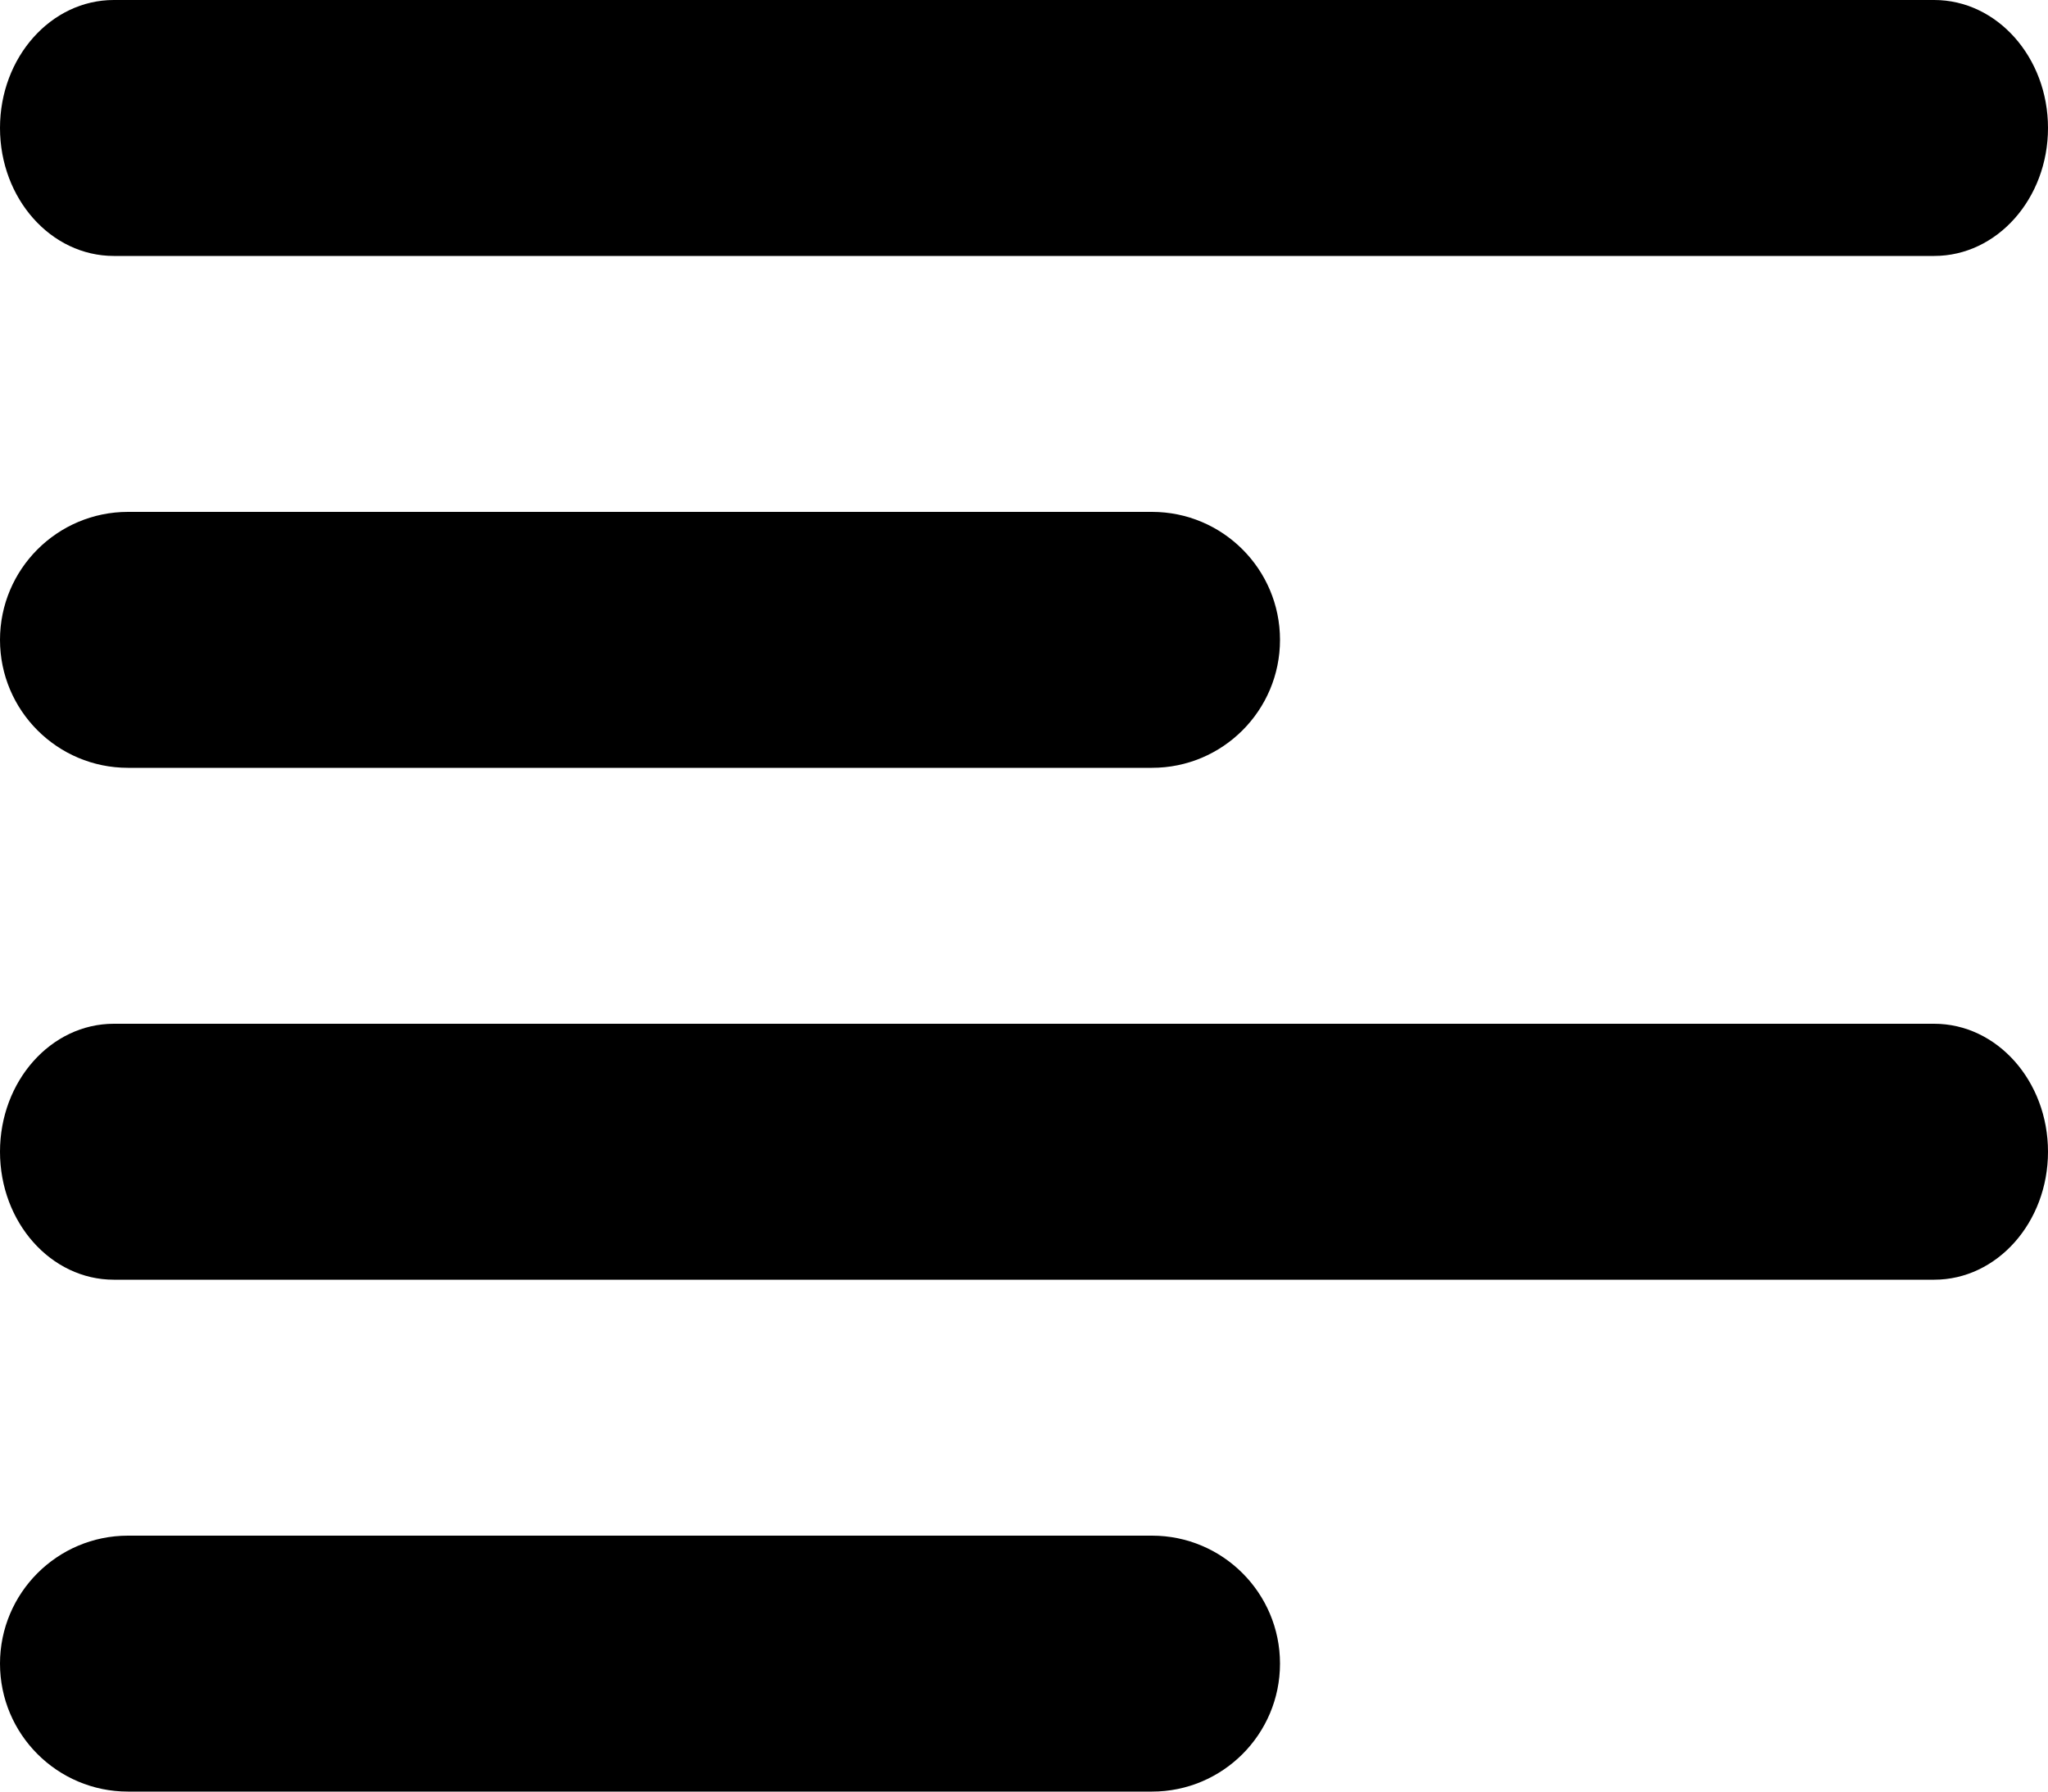
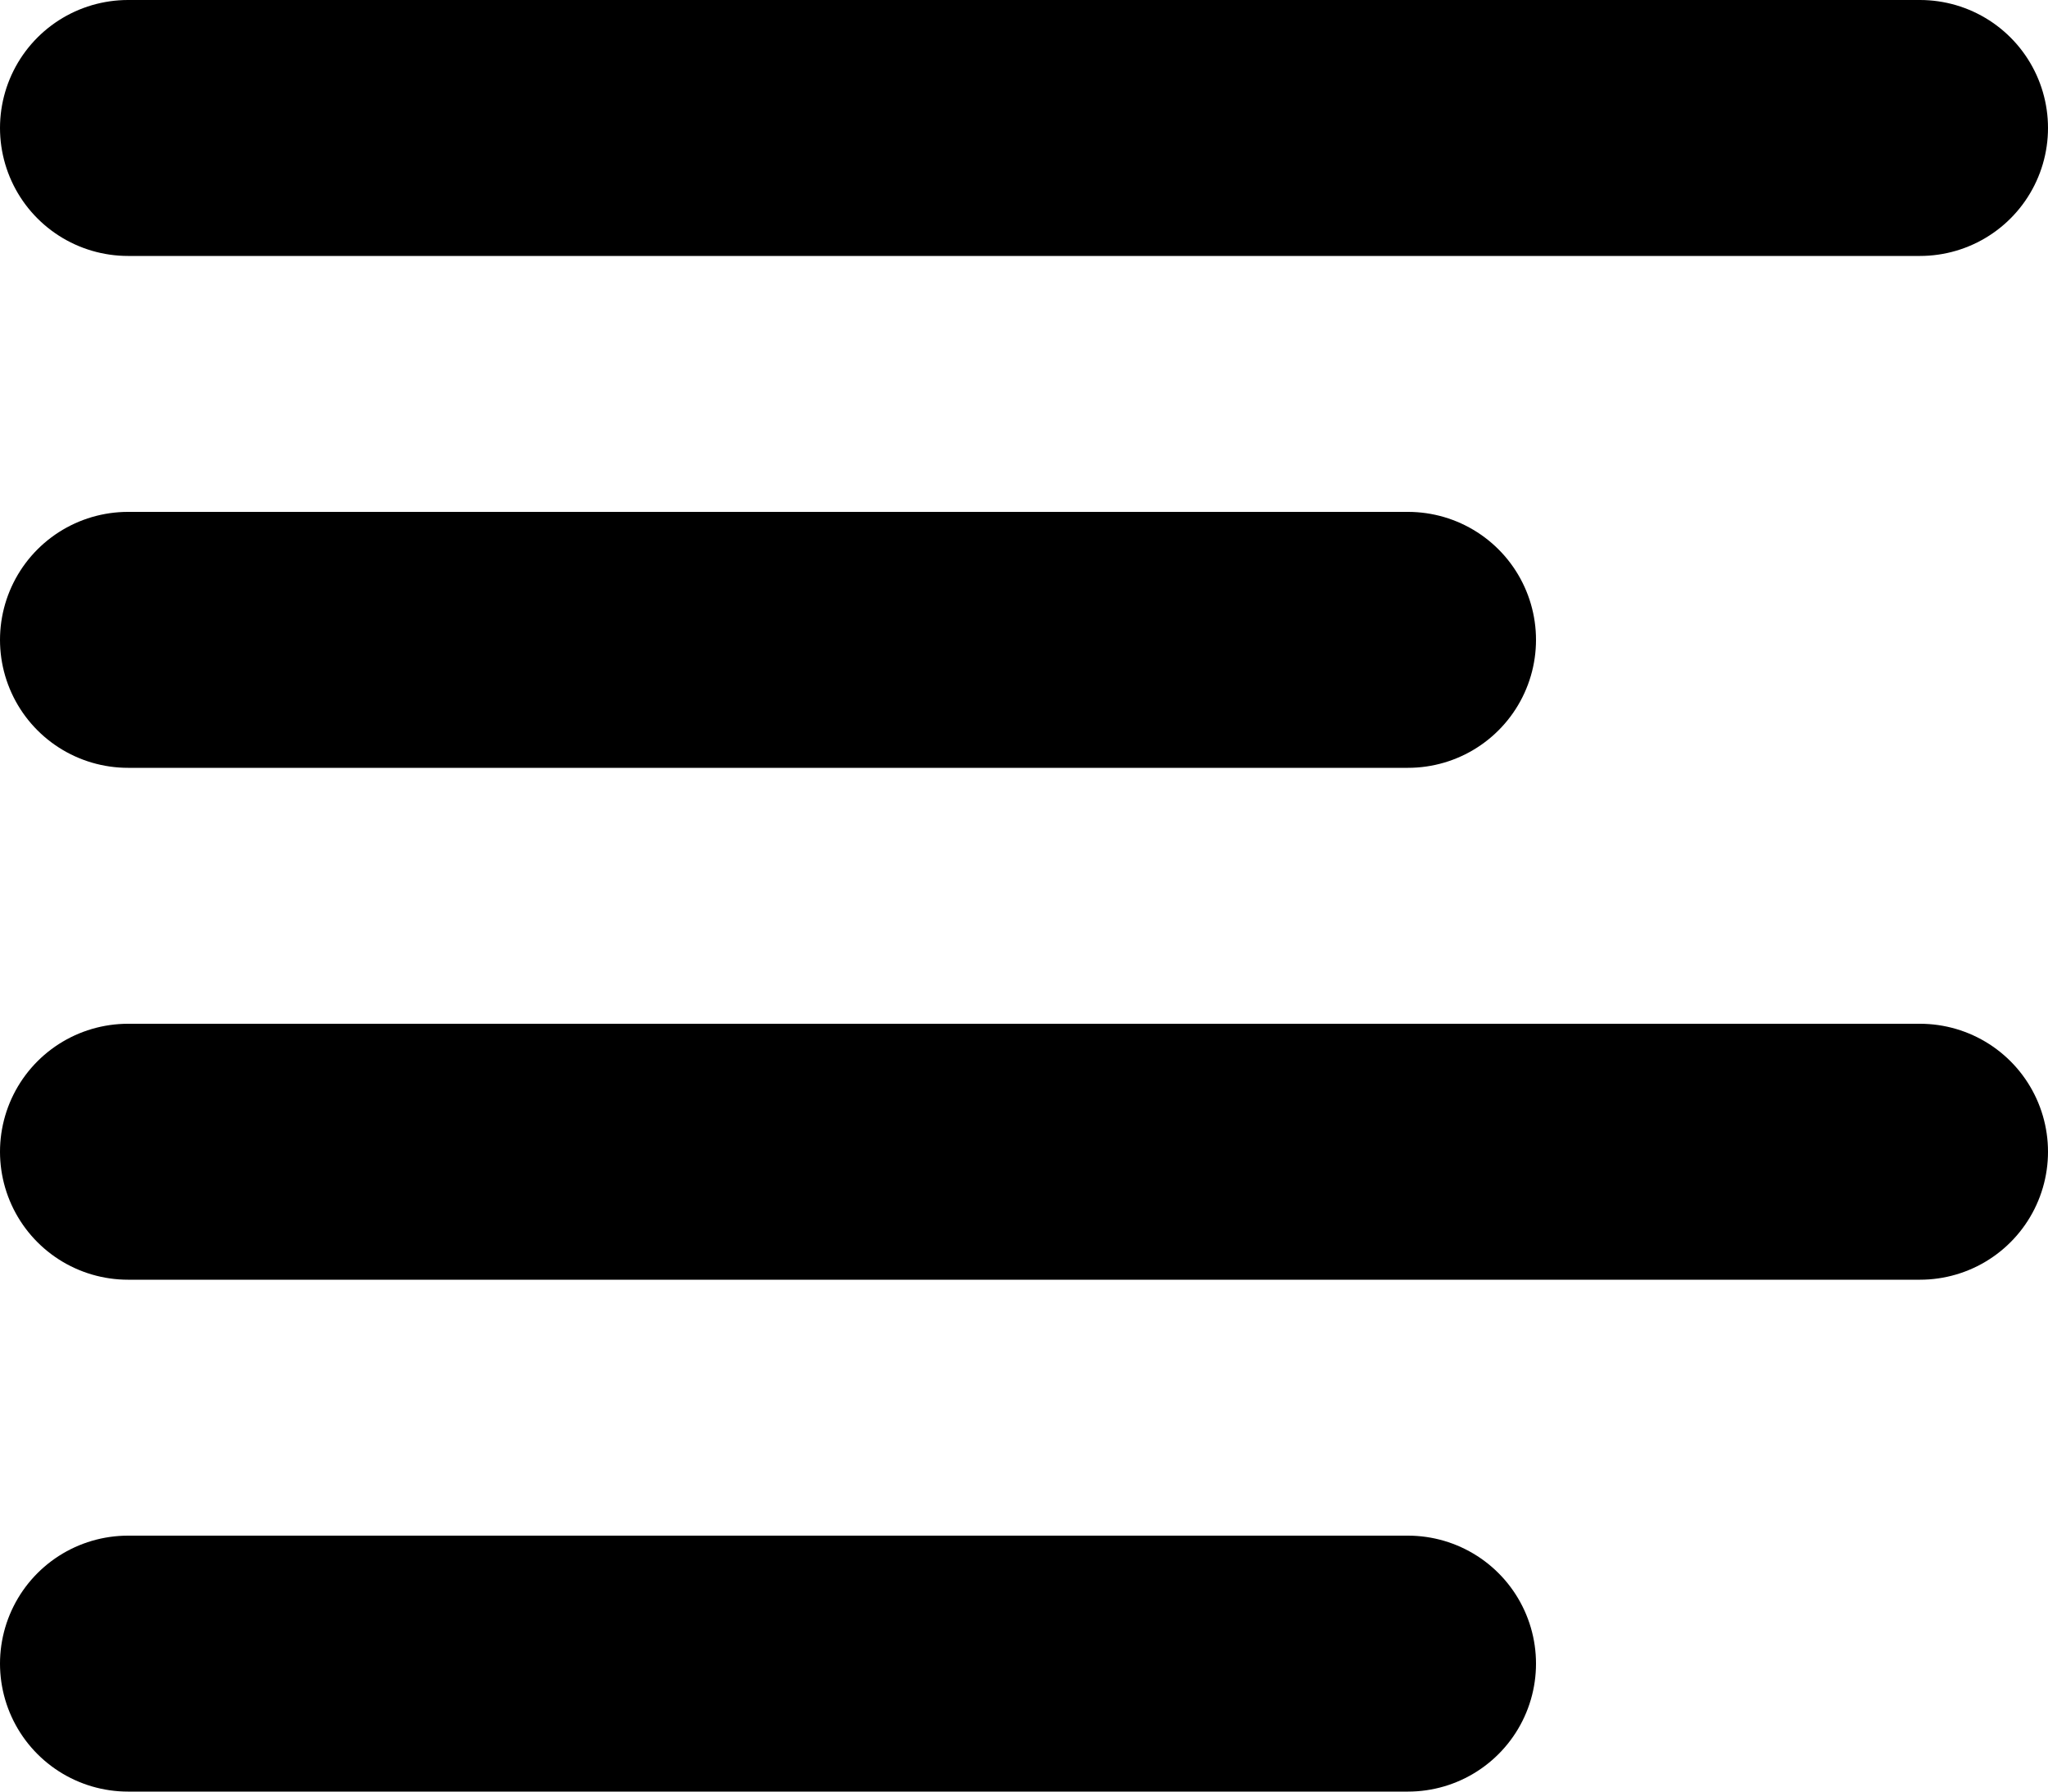
- <svg xmlns="http://www.w3.org/2000/svg" width="16" height="14" viewBox="0 0 16 14" fill="currentColor">
-   <path fill-rule="evenodd" clip-rule="evenodd" d="M0 13C0 12.448 0.448 12 1 12H9C9.552 12 10 12.448 10 13C10 13.552 9.552 14 9 14H1C0.448 14 0 13.552 0 13Z" />
-   <path fill-rule="evenodd" clip-rule="evenodd" d="M0 9C0 8.448 0.398 8 0.889 8H15.111C15.602 8 16 8.448 16 9C16 9.552 15.602 10 15.111 10H0.889C0.398 10 0 9.552 0 9Z" />
-   <path fill-rule="evenodd" clip-rule="evenodd" d="M0 5C0 4.448 0.448 4 1 4H9C9.552 4 10 4.448 10 5C10 5.552 9.552 6 9 6H1C0.448 6 0 5.552 0 5Z" />
-   <path fill-rule="evenodd" clip-rule="evenodd" d="M0 1C0 0.448 0.398 0 0.889 0H15.111C15.602 0 16 0.448 16 1C16 1.552 15.602 2 15.111 2H0.889C0.398 2 0 1.552 0 1Z" />
+ <svg xmlns="http://www.w3.org/2000/svg" width="16" height="14" viewBox="0 0 16 14" fill="none" stroke="currentColor">
+   <path d="M1 1H15" stroke-width="2" stroke-linecap="round" stroke-linejoin="round" />
+   <path d="M1 9H15" stroke-width="2" stroke-linecap="round" stroke-linejoin="round" />
+   <path d="M1 5H11" stroke-width="2" stroke-linecap="round" stroke-linejoin="round" />
+   <path d="M1 13H11" stroke-width="2" stroke-linecap="round" stroke-linejoin="round" />
</svg>
